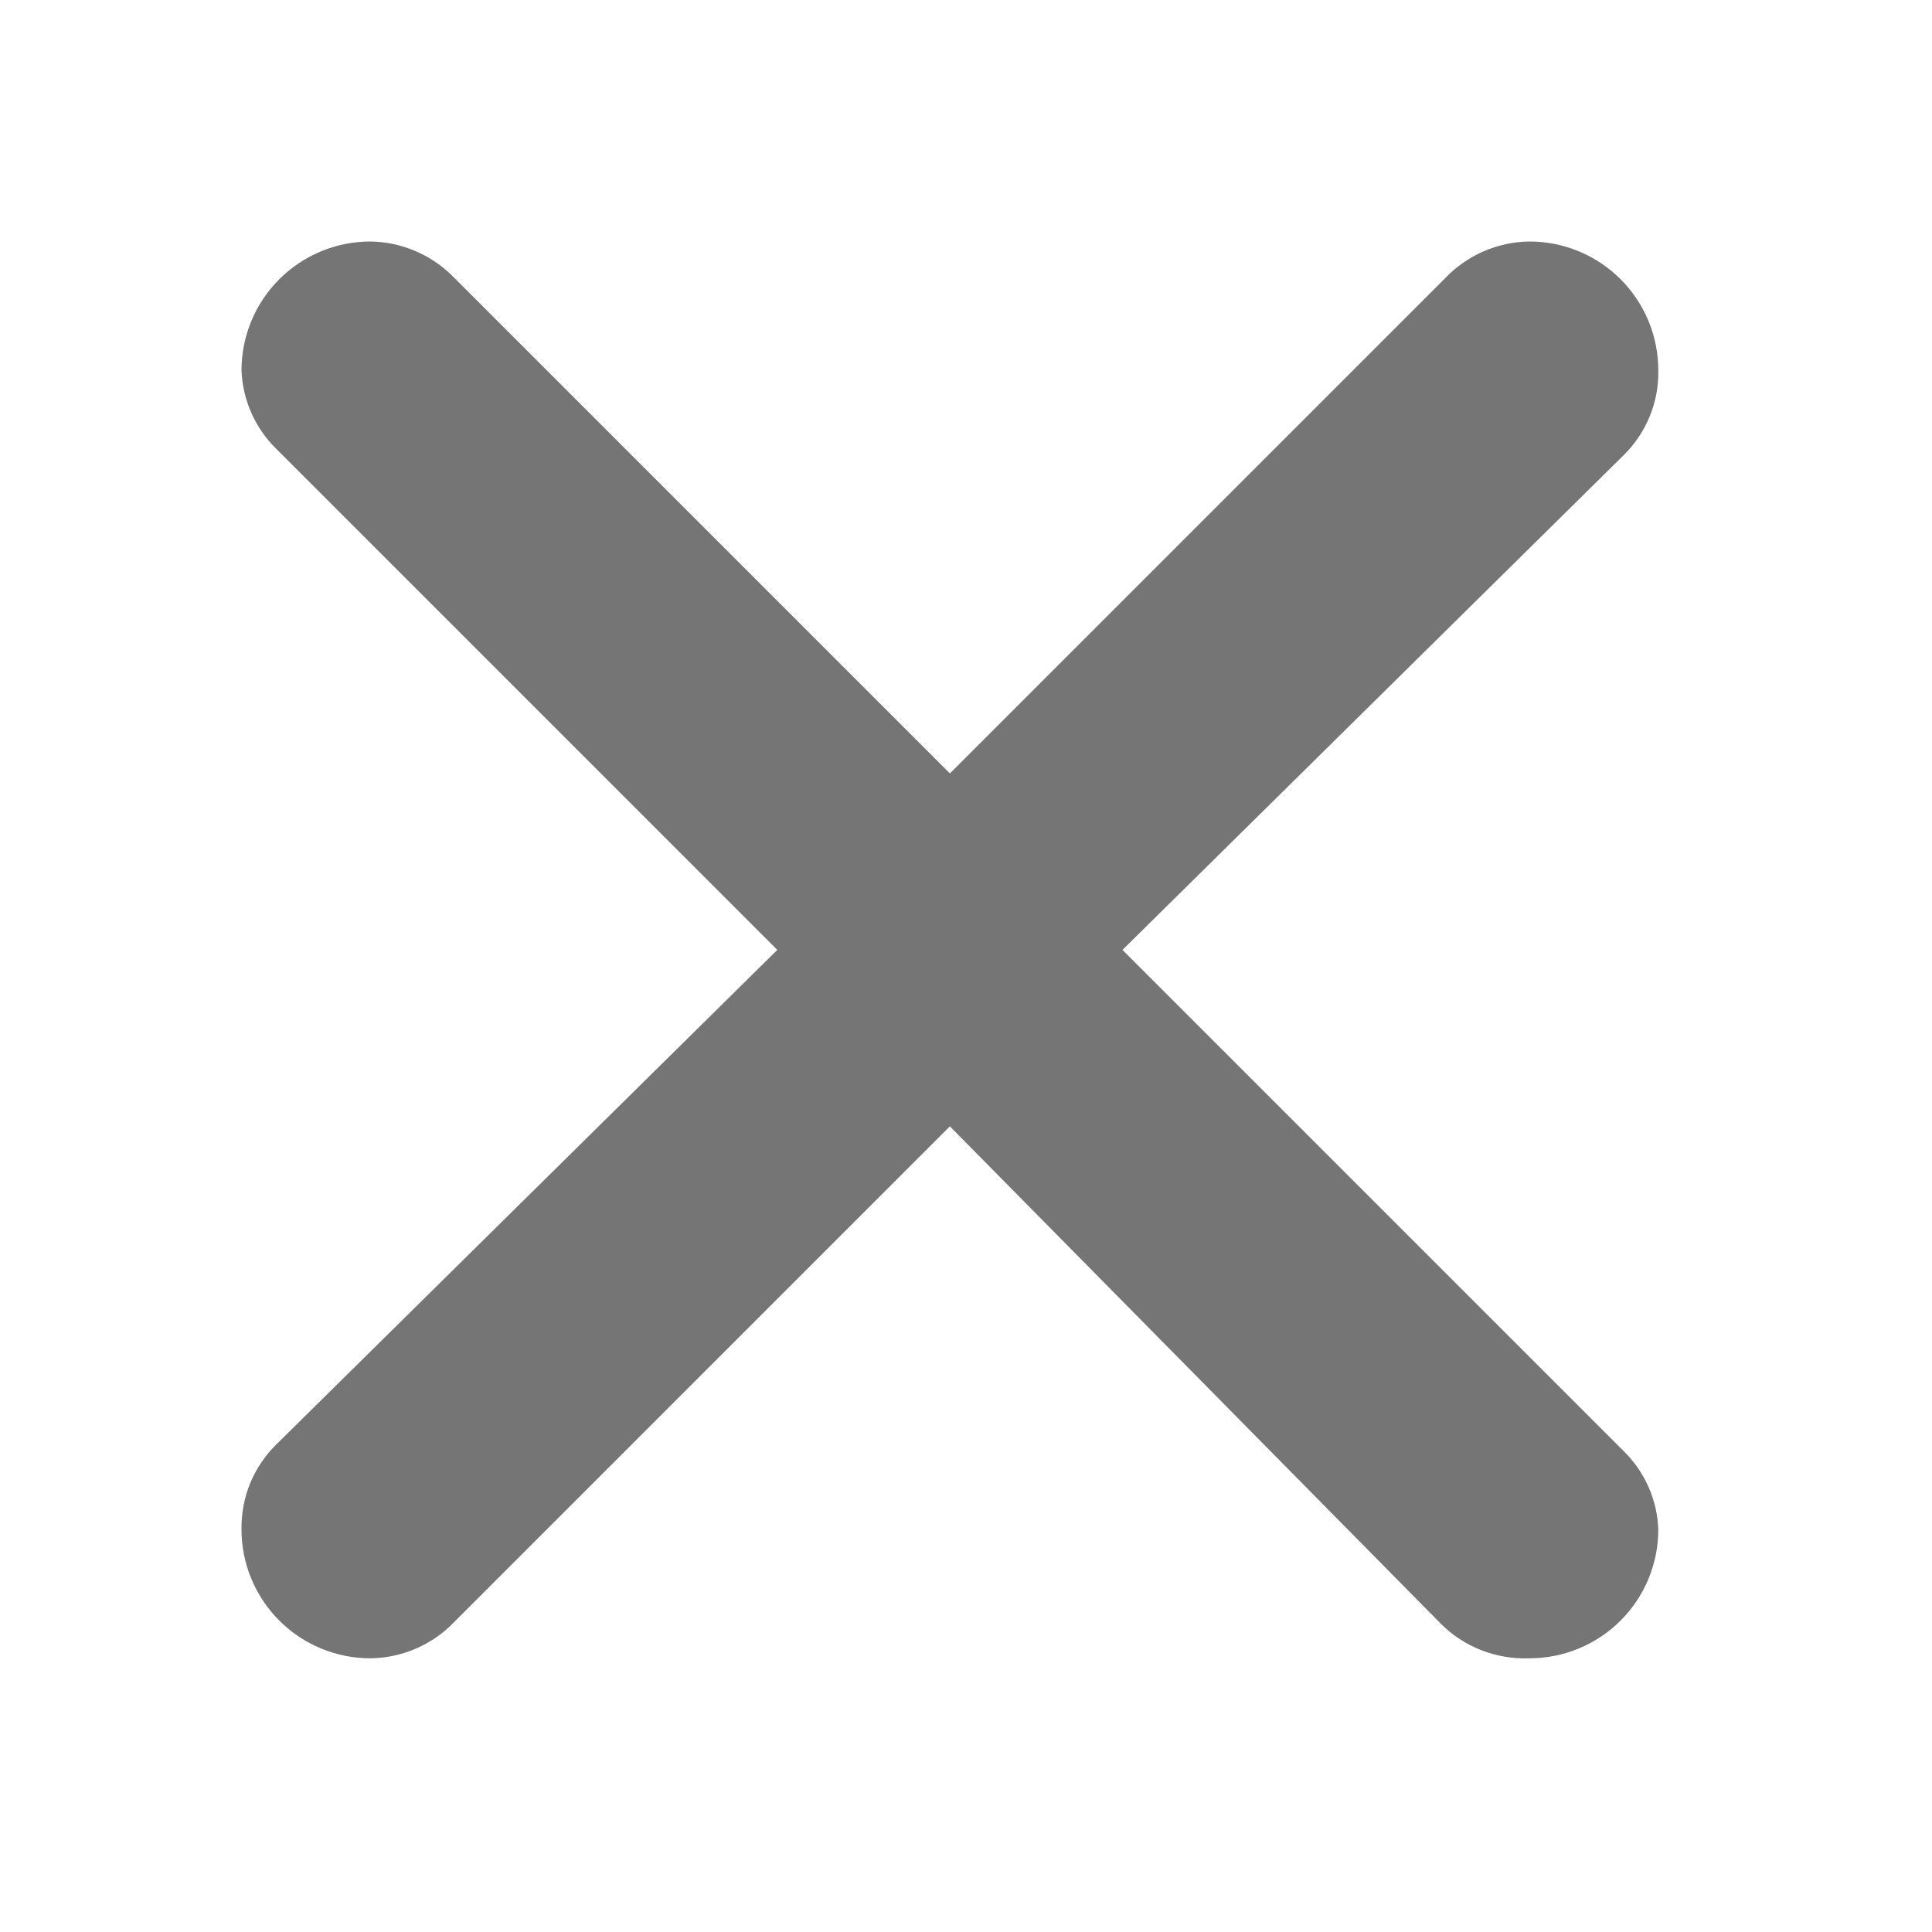
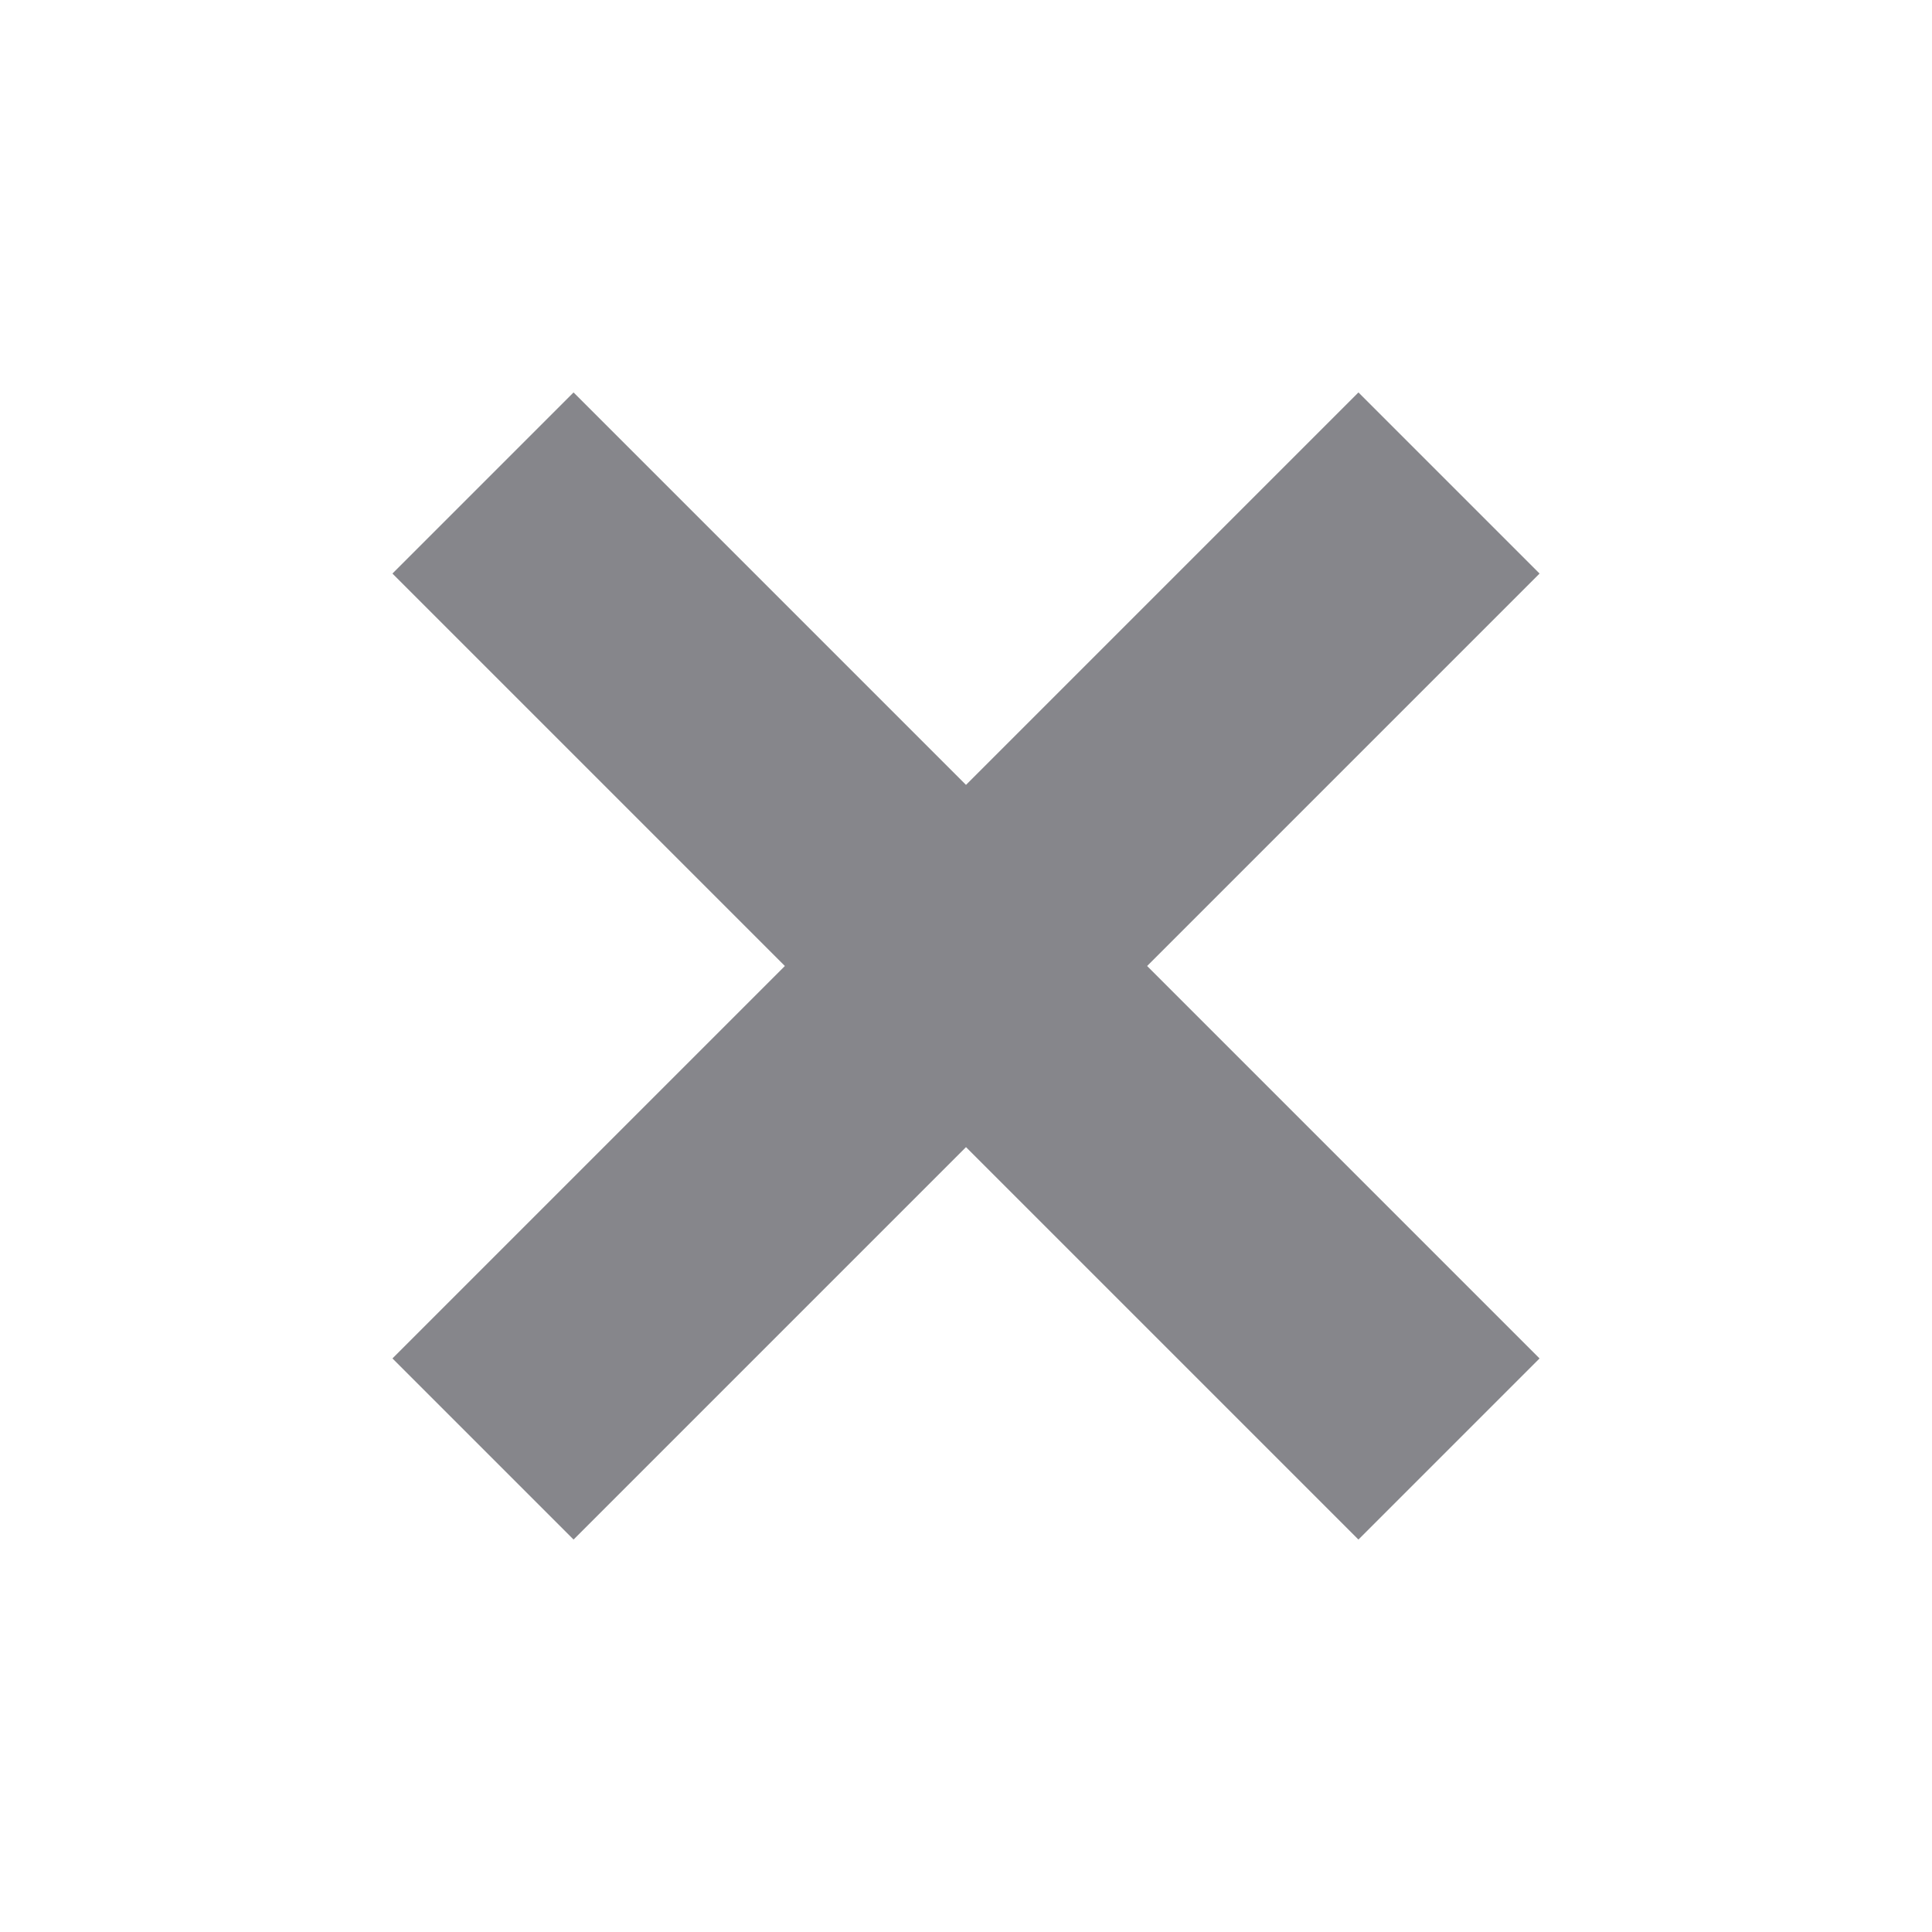
<svg xmlns="http://www.w3.org/2000/svg" width="24" height="24" viewBox="0 0 24 24" fill="none">
-   <path d="M5.624 3.432L11.8 9.608L17.944 3.464C18.08 3.32 18.244 3.204 18.425 3.124C18.606 3.045 18.802 3.002 19 3C19.425 3 19.832 3.169 20.132 3.469C20.432 3.769 20.6 4.176 20.6 4.6C20.604 4.796 20.568 4.991 20.493 5.173C20.419 5.354 20.308 5.519 20.168 5.656L13.944 11.8L20.168 18.024C20.432 18.282 20.587 18.631 20.6 19C20.6 19.424 20.432 19.831 20.132 20.131C19.832 20.431 19.425 20.6 19 20.6C18.796 20.608 18.593 20.574 18.403 20.5C18.213 20.426 18.04 20.313 17.896 20.168L11.8 13.992L5.64 20.152C5.505 20.292 5.344 20.403 5.165 20.48C4.987 20.557 4.795 20.598 4.6 20.6C4.176 20.6 3.769 20.431 3.469 20.131C3.169 19.831 3 19.424 3 19C2.997 18.804 3.033 18.609 3.107 18.427C3.182 18.246 3.292 18.081 3.432 17.944L9.656 11.8L3.432 5.576C3.169 5.318 3.014 4.969 3 4.6C3 4.176 3.169 3.769 3.469 3.469C3.769 3.169 4.176 3 4.6 3C4.984 3.005 5.352 3.16 5.624 3.432Z" fill="#757575" />
+   <path d="M12 9.75L16.875 4.875L19.125 7.125L14.25 12L19.125 16.875L16.875 19.125L12 14.25L7.125 19.125L4.875 16.875L9.75 12L4.875 7.125L7.125 4.875L12 9.75Z" fill="#86868B" />
</svg>
